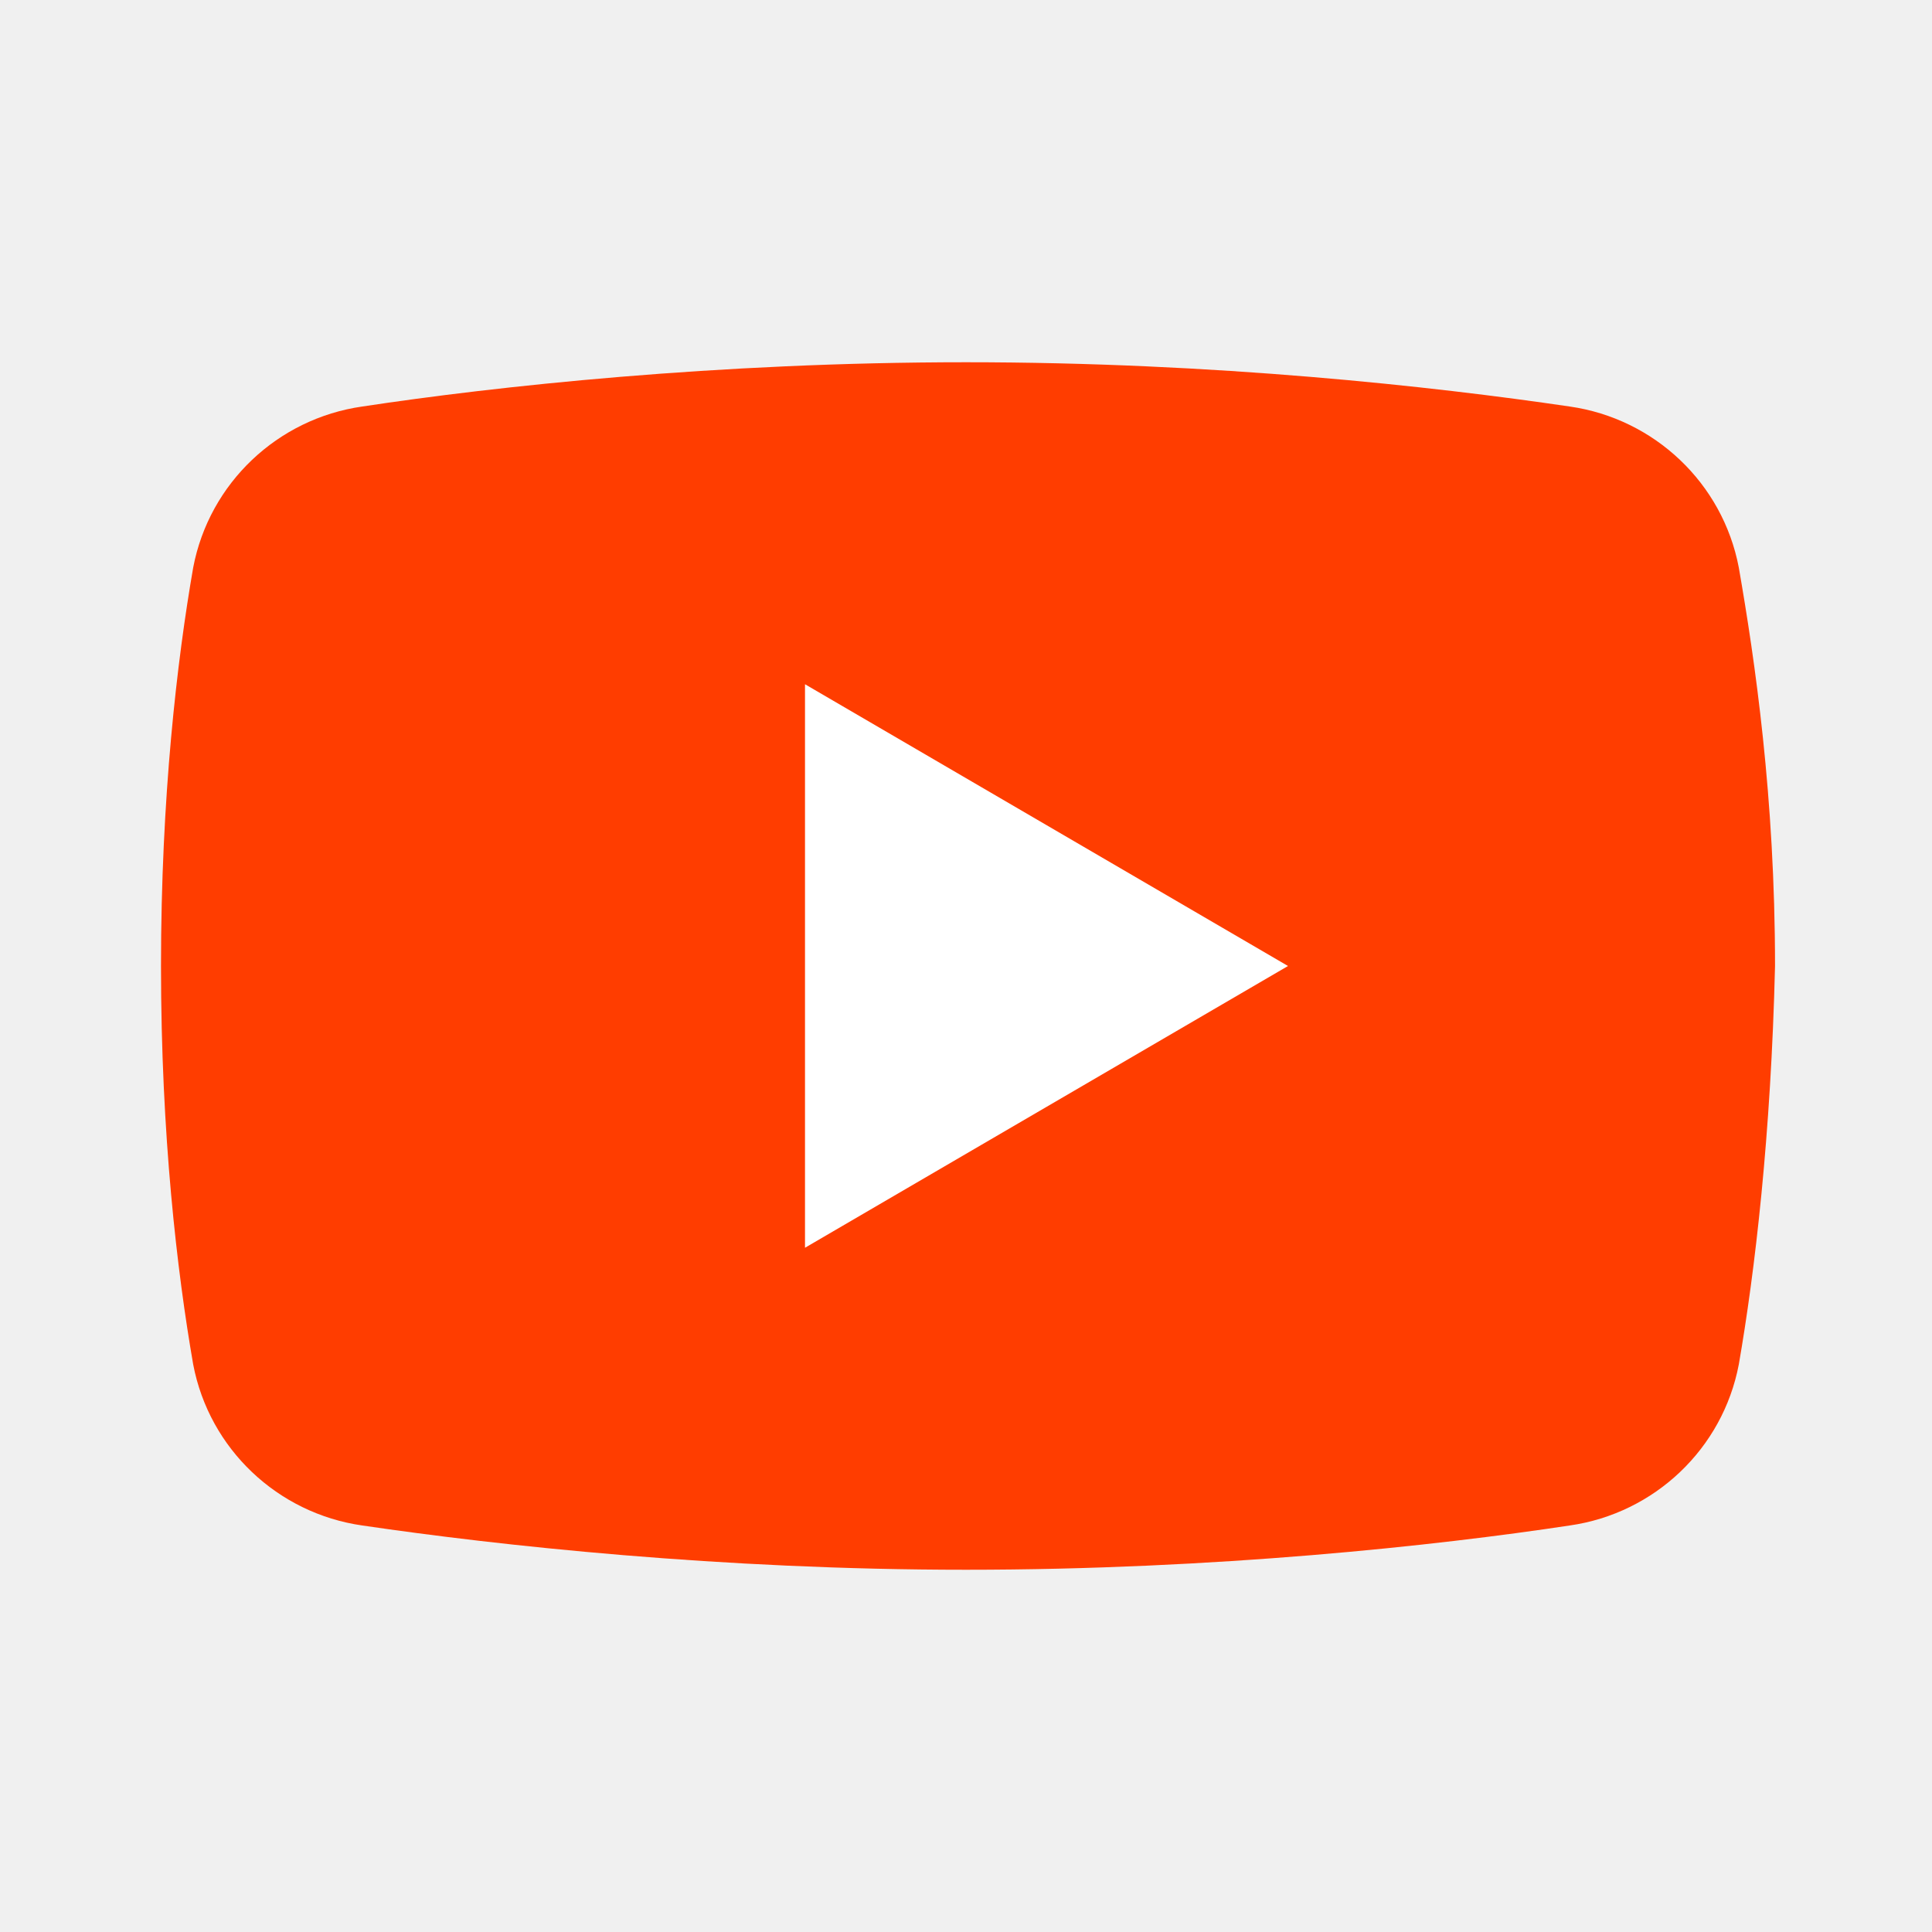
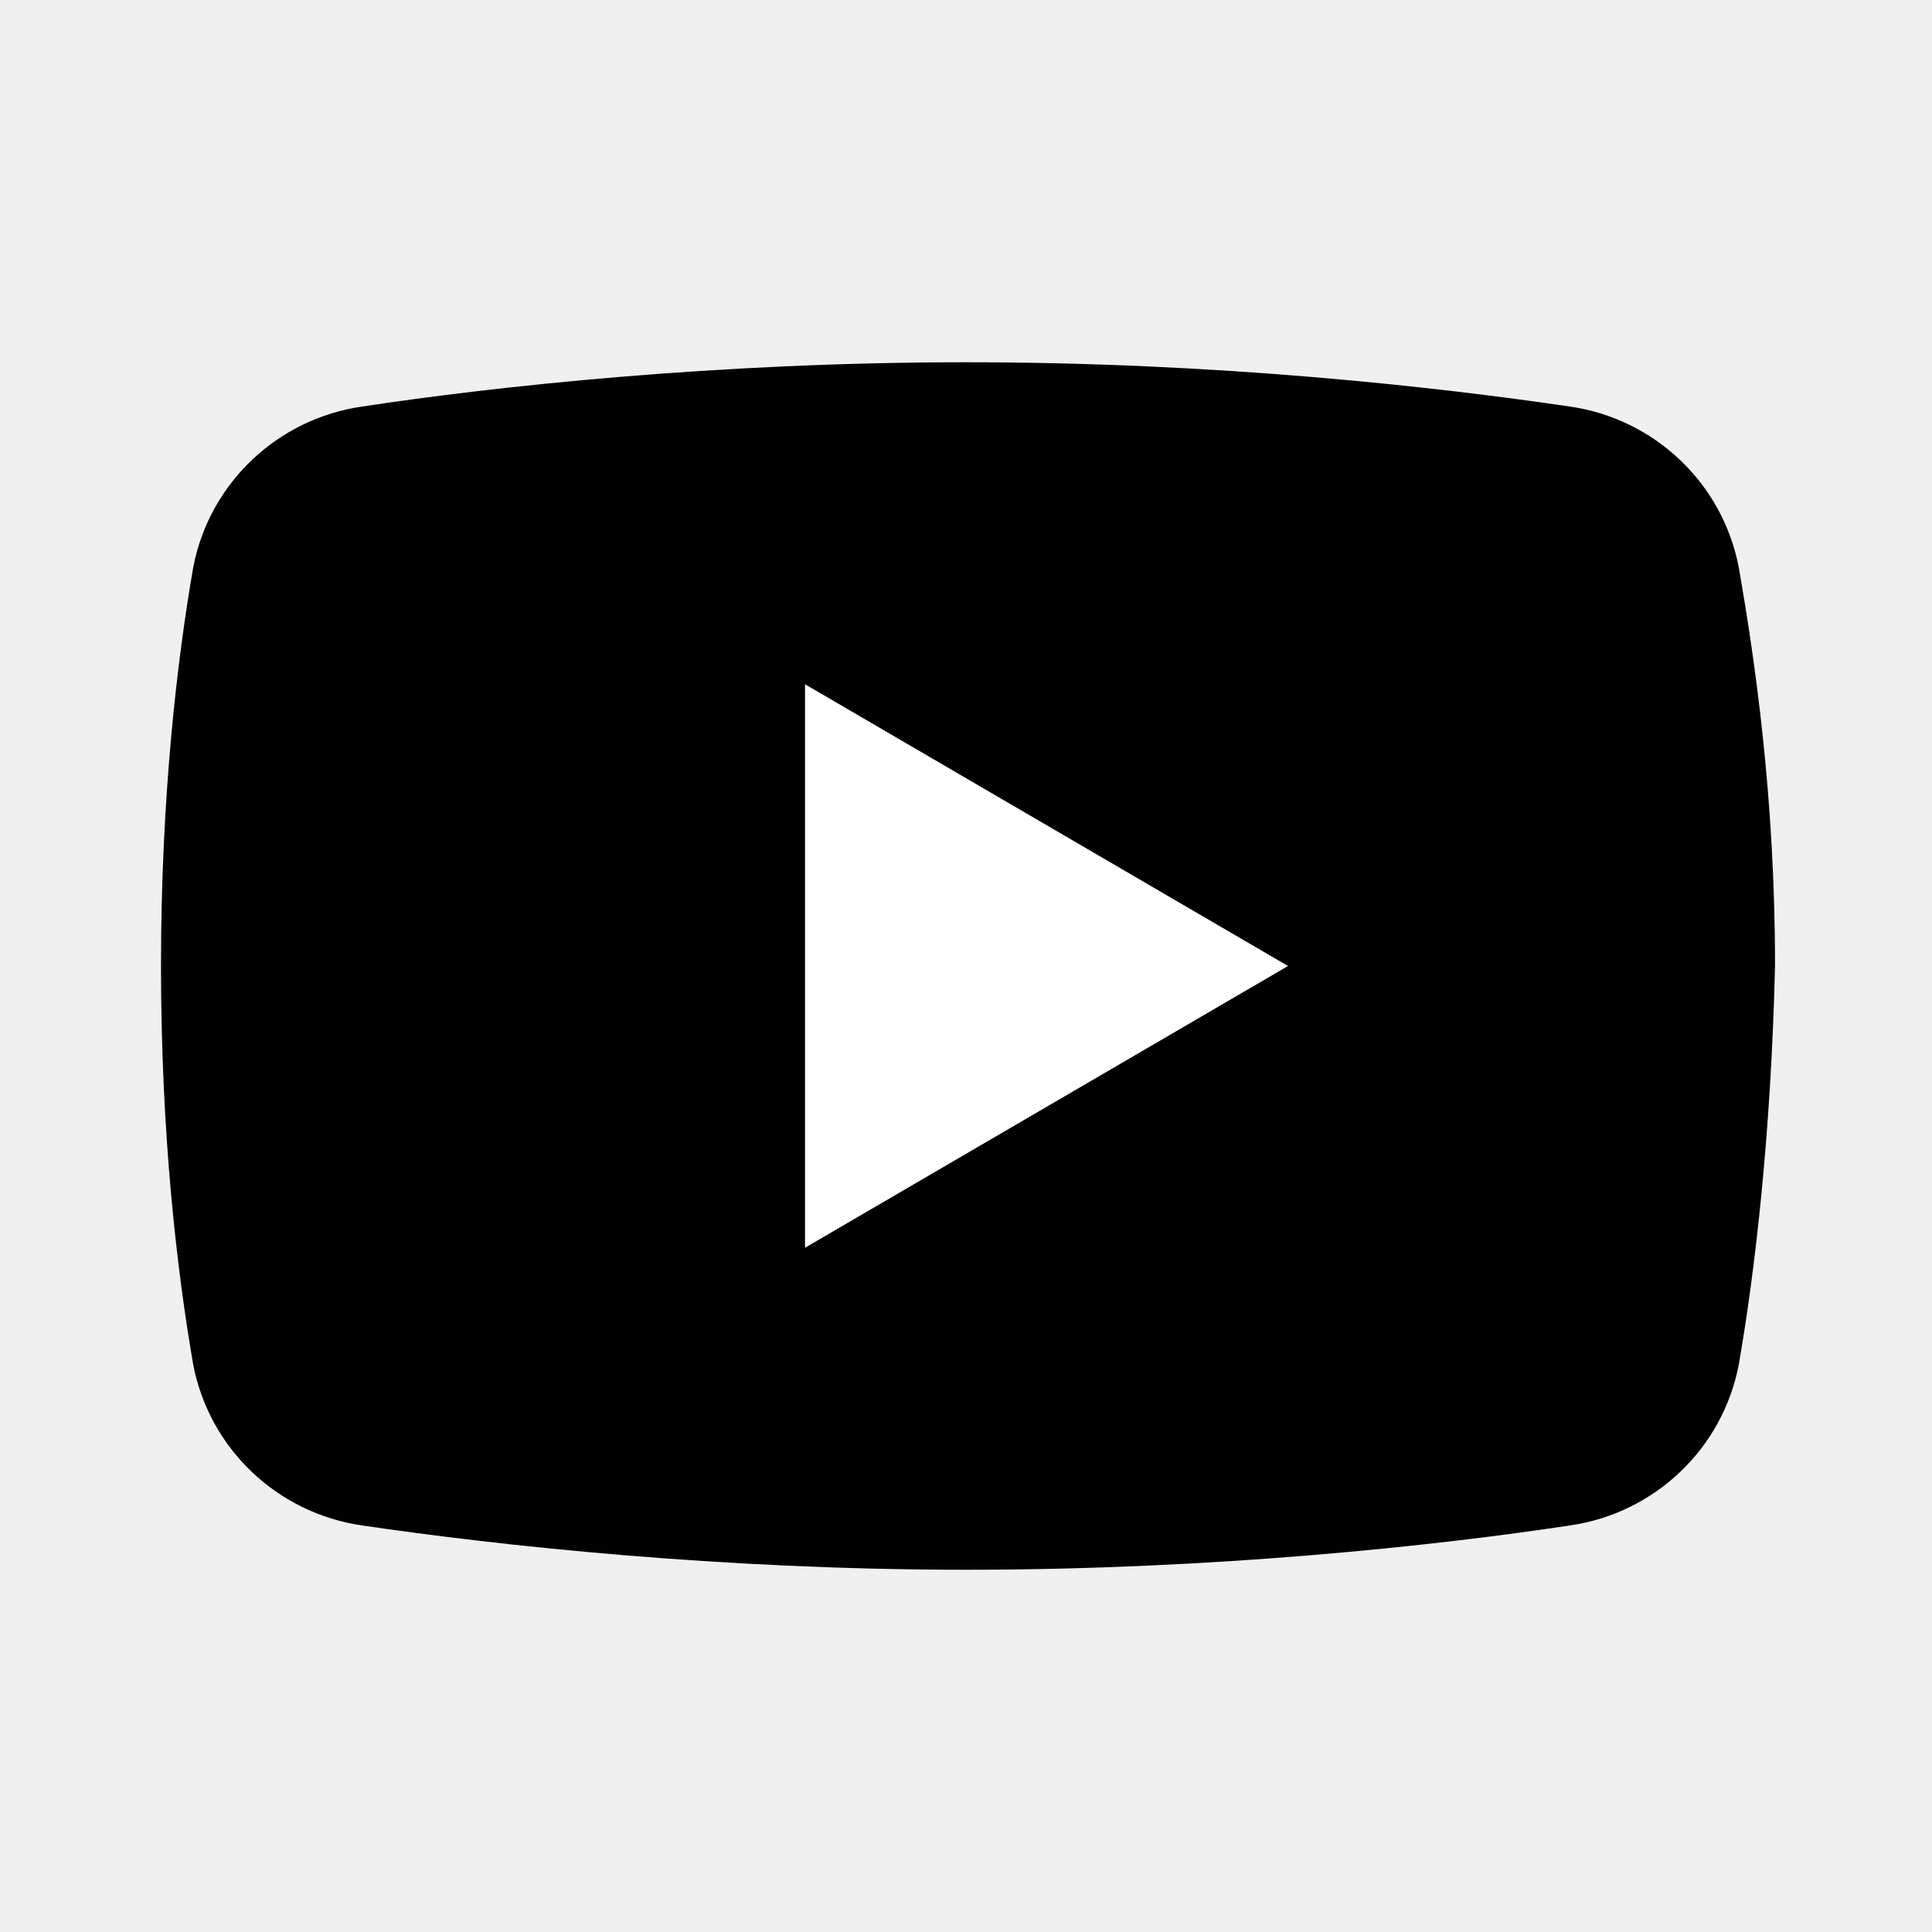
<svg xmlns="http://www.w3.org/2000/svg" viewBox="0 0 48 48" width="48px" height="48px">
-   <path fill="#FF3D00" d="M43.2,33.9c-0.4,2.1-2.1,3.7-4.2,4c-3.3,0.5-8.8,1.1-15,1.1c-6.1,0-11.6-0.6-15-1.1c-2.1-0.3-3.8-1.9-4.2-4C4.4,31.6,4,28.2,4,24c0-4.2,0.4-7.6,0.8-9.9c0.4-2.1,2.1-3.7,4.2-4C12.3,9.6,17.8,9,24,9c6.2,0,11.6,0.6,15,1.1c2.1,0.3,3.8,1.9,4.2,4c0.4,2.3,0.9,5.7,0.9,9.9C44,28.2,43.6,31.6,43.2,33.9z" />
+   <path fill="#000" d="M43.2,33.9c-0.4,2.1-2.1,3.7-4.2,4c-3.3,0.5-8.8,1.1-15,1.1c-6.1,0-11.6-0.6-15-1.1c-2.1-0.3-3.8-1.9-4.2-4C4.4,31.6,4,28.2,4,24c0-4.2,0.4-7.6,0.8-9.9c0.4-2.1,2.1-3.7,4.2-4C12.3,9.6,17.8,9,24,9c6.2,0,11.6,0.6,15,1.1c2.1,0.3,3.8,1.9,4.2,4c0.4,2.3,0.9,5.7,0.9,9.9C44,28.2,43.6,31.6,43.2,33.9z" />
  <path fill="#FFF" d="M20 31L20 17 32 24z" />
</svg>
